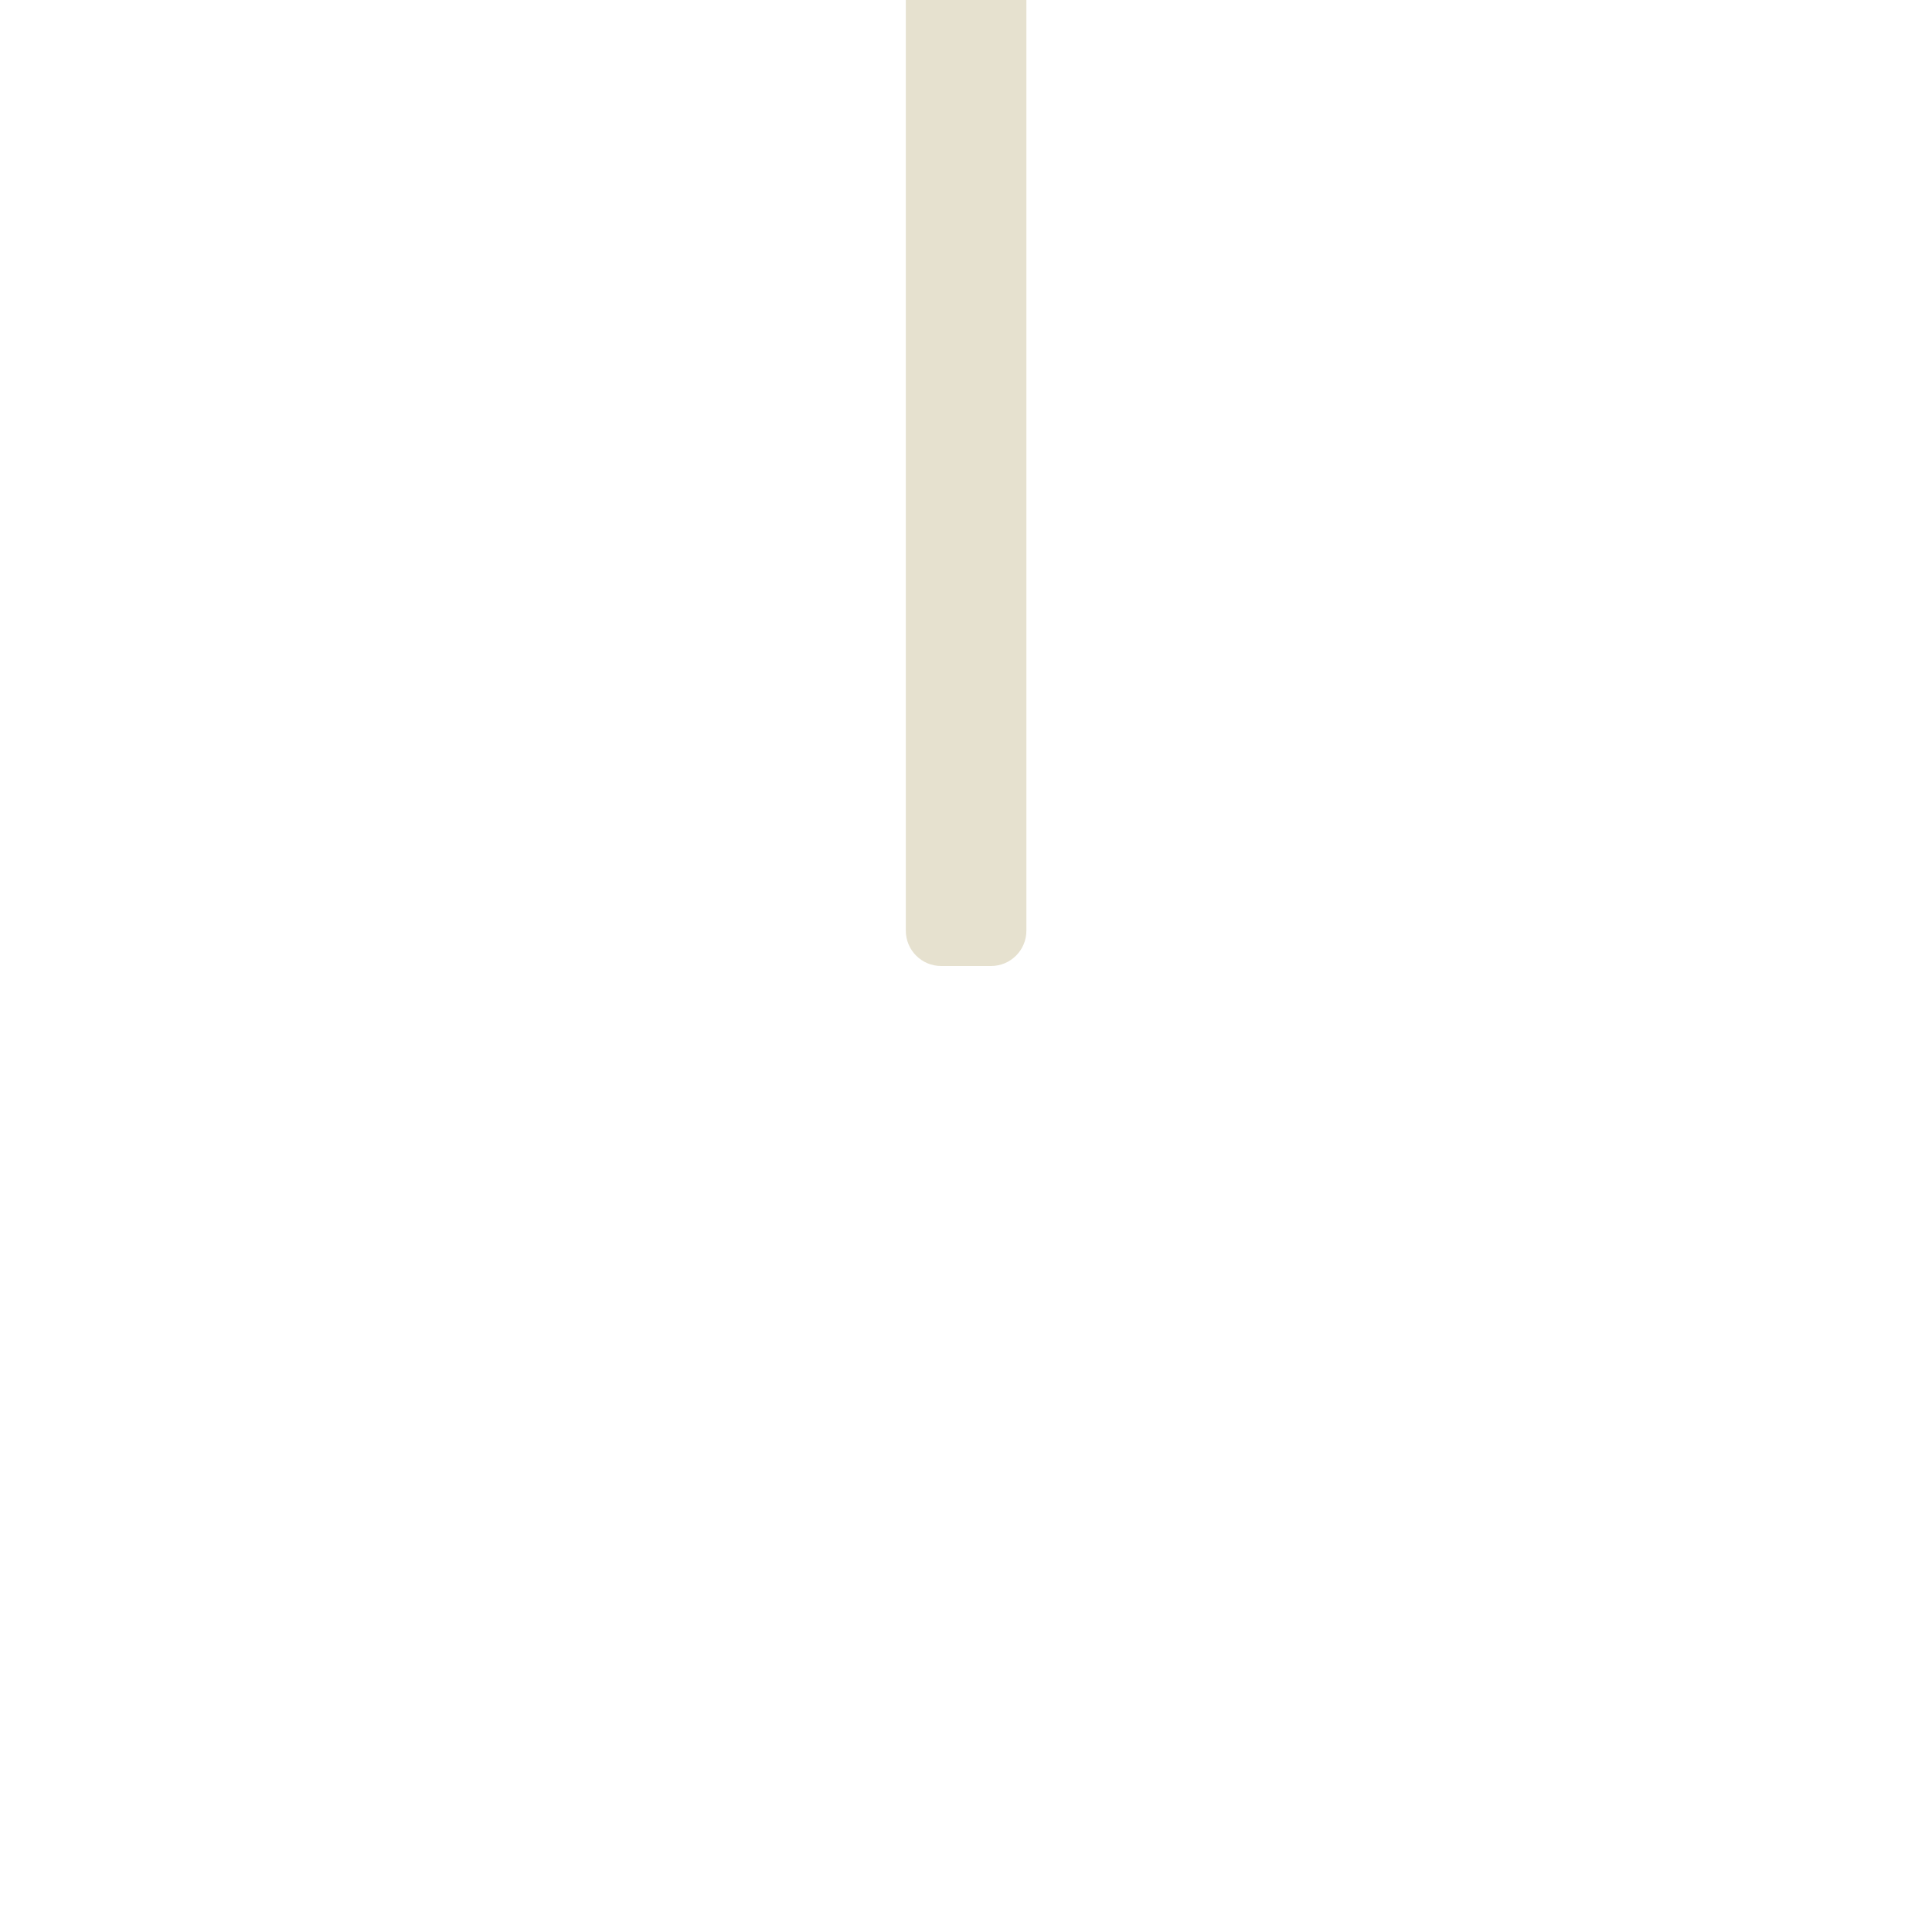
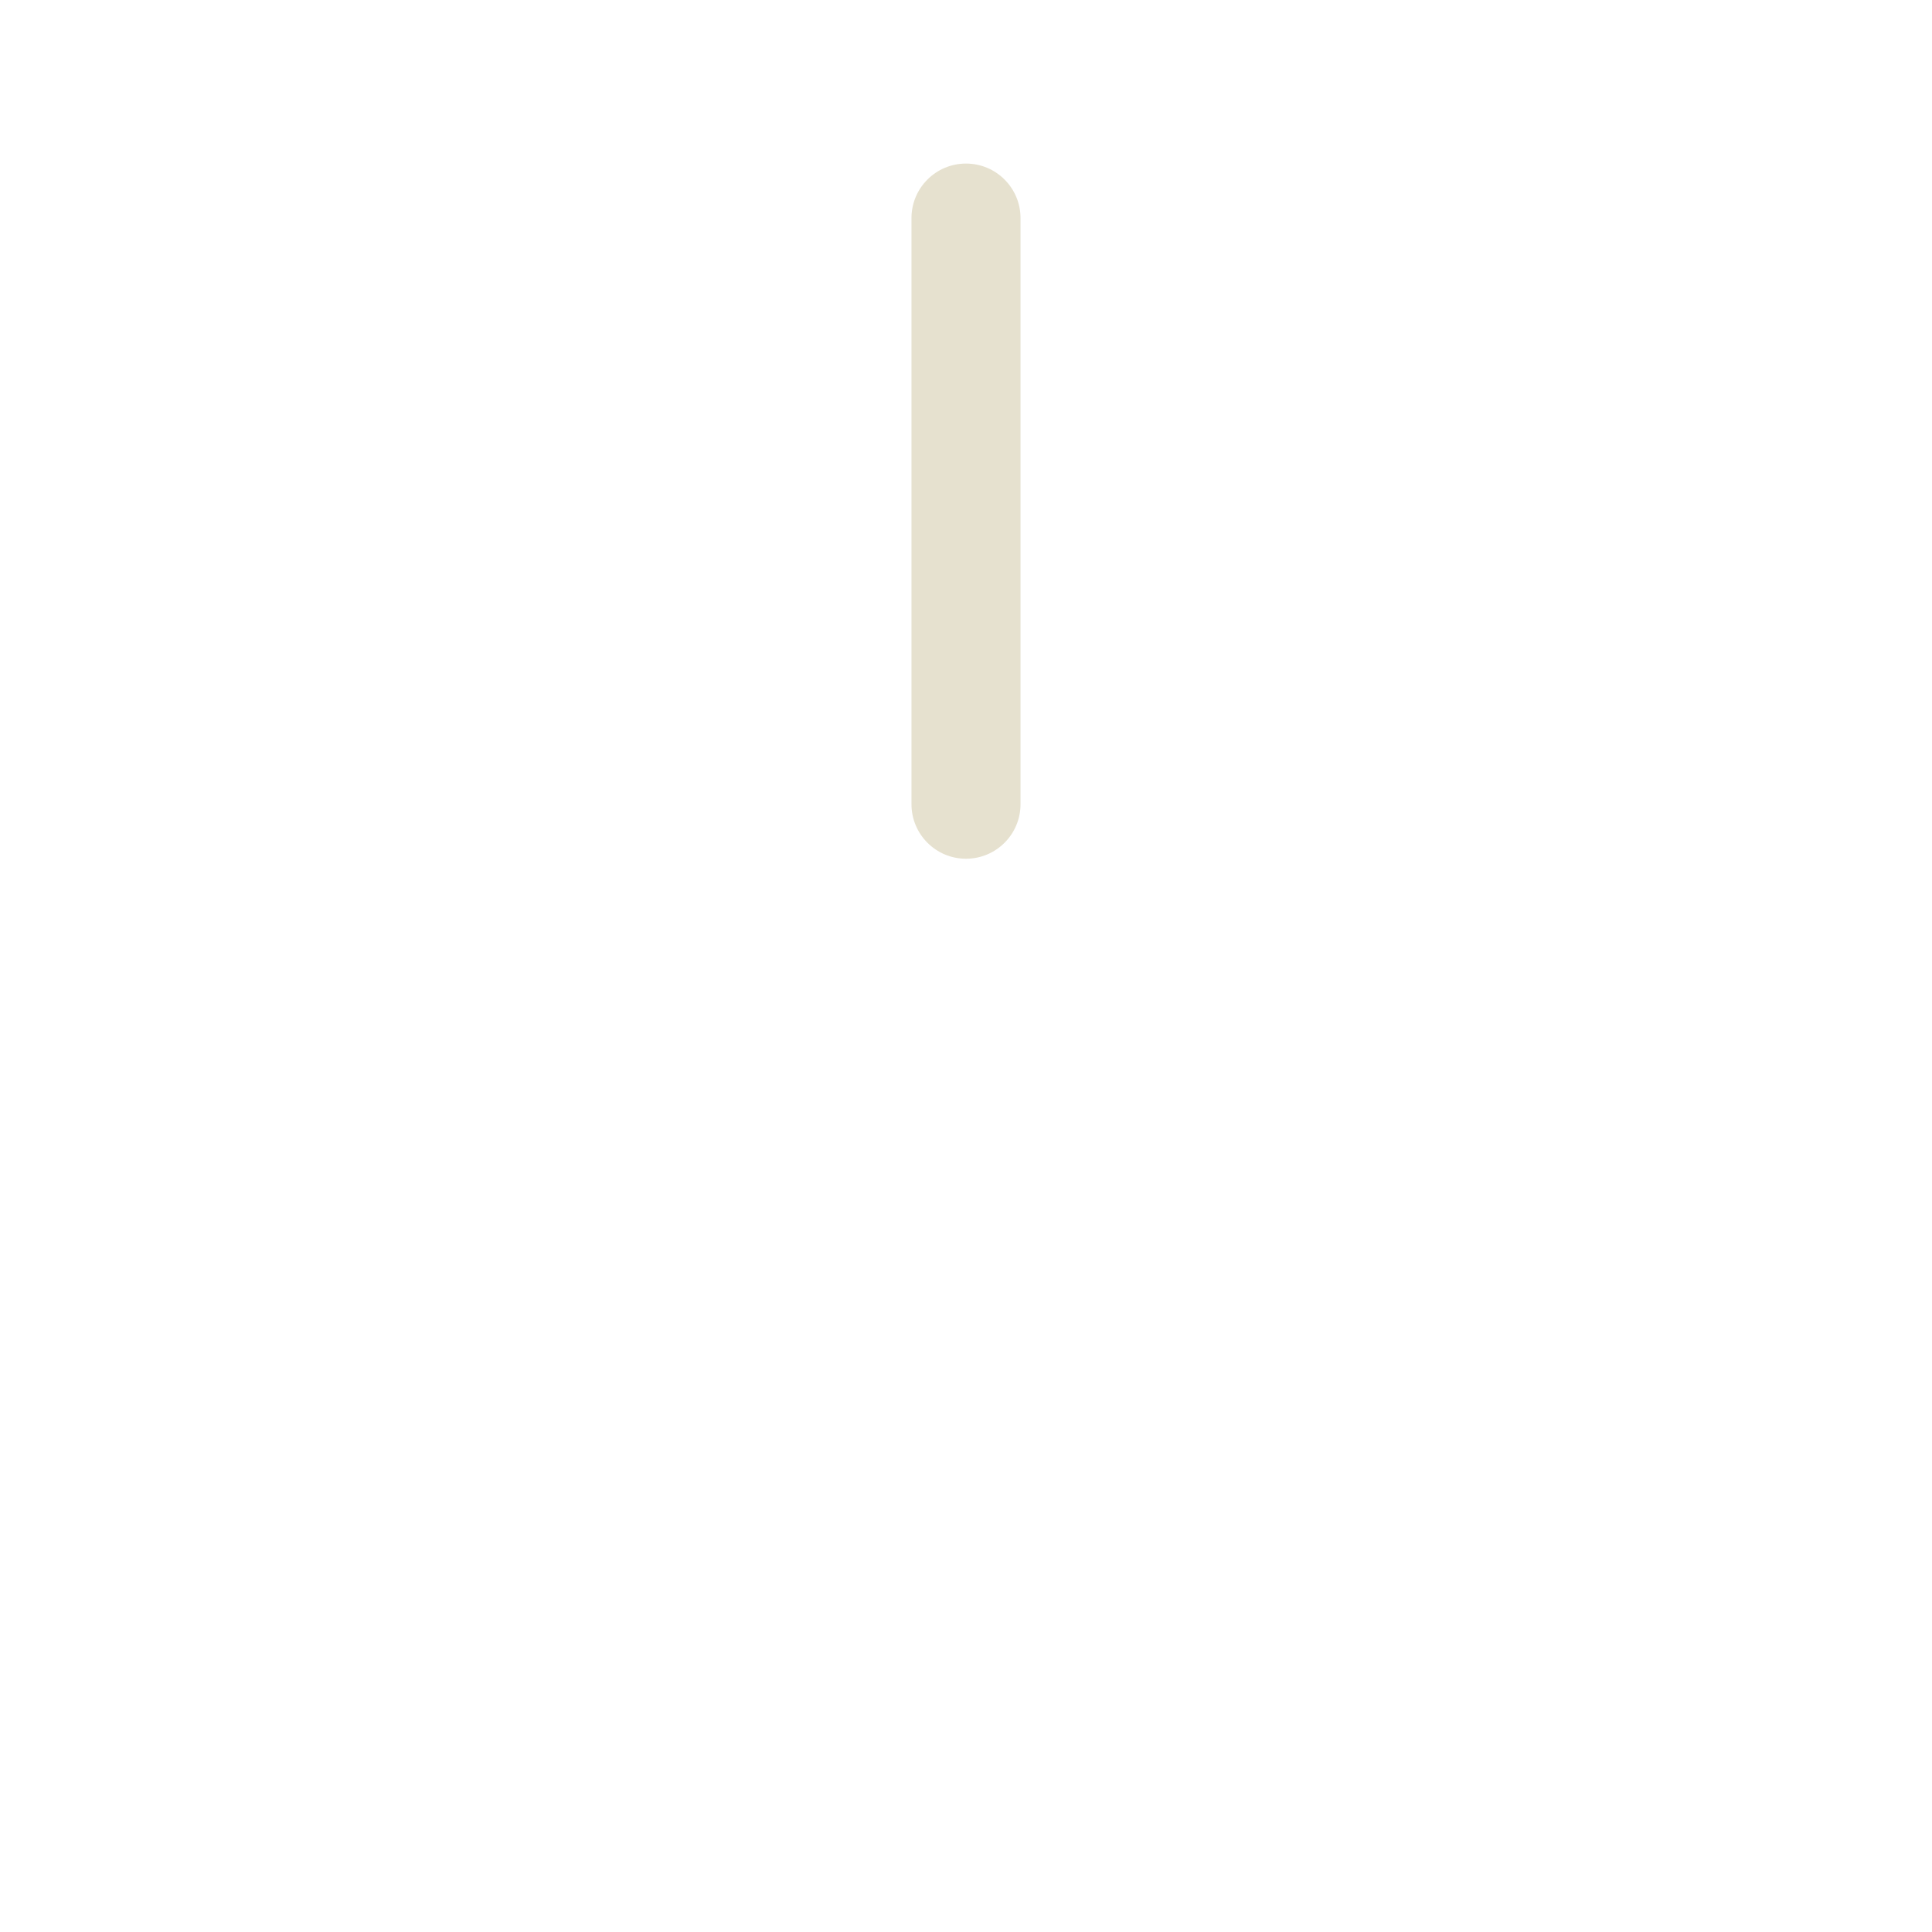
<svg xmlns="http://www.w3.org/2000/svg" version="1.1" width="28.348px" height="28.348px" viewBox="0 0 28.348 28.348">
-   <path id="indicator" fill="#E6E1CF" d="M15.06,0h-1.769v13.656c0,0.286,0.232,0.518,0.518,0.518h0.733c0.286,0,0.518-0.232,0.518-0.518z" />
+   <rect id="indicator" x="13.374" y="2.4" width="1.6" height="10.2" rx="0.8" fill="#E6E1CF" />
</svg>
